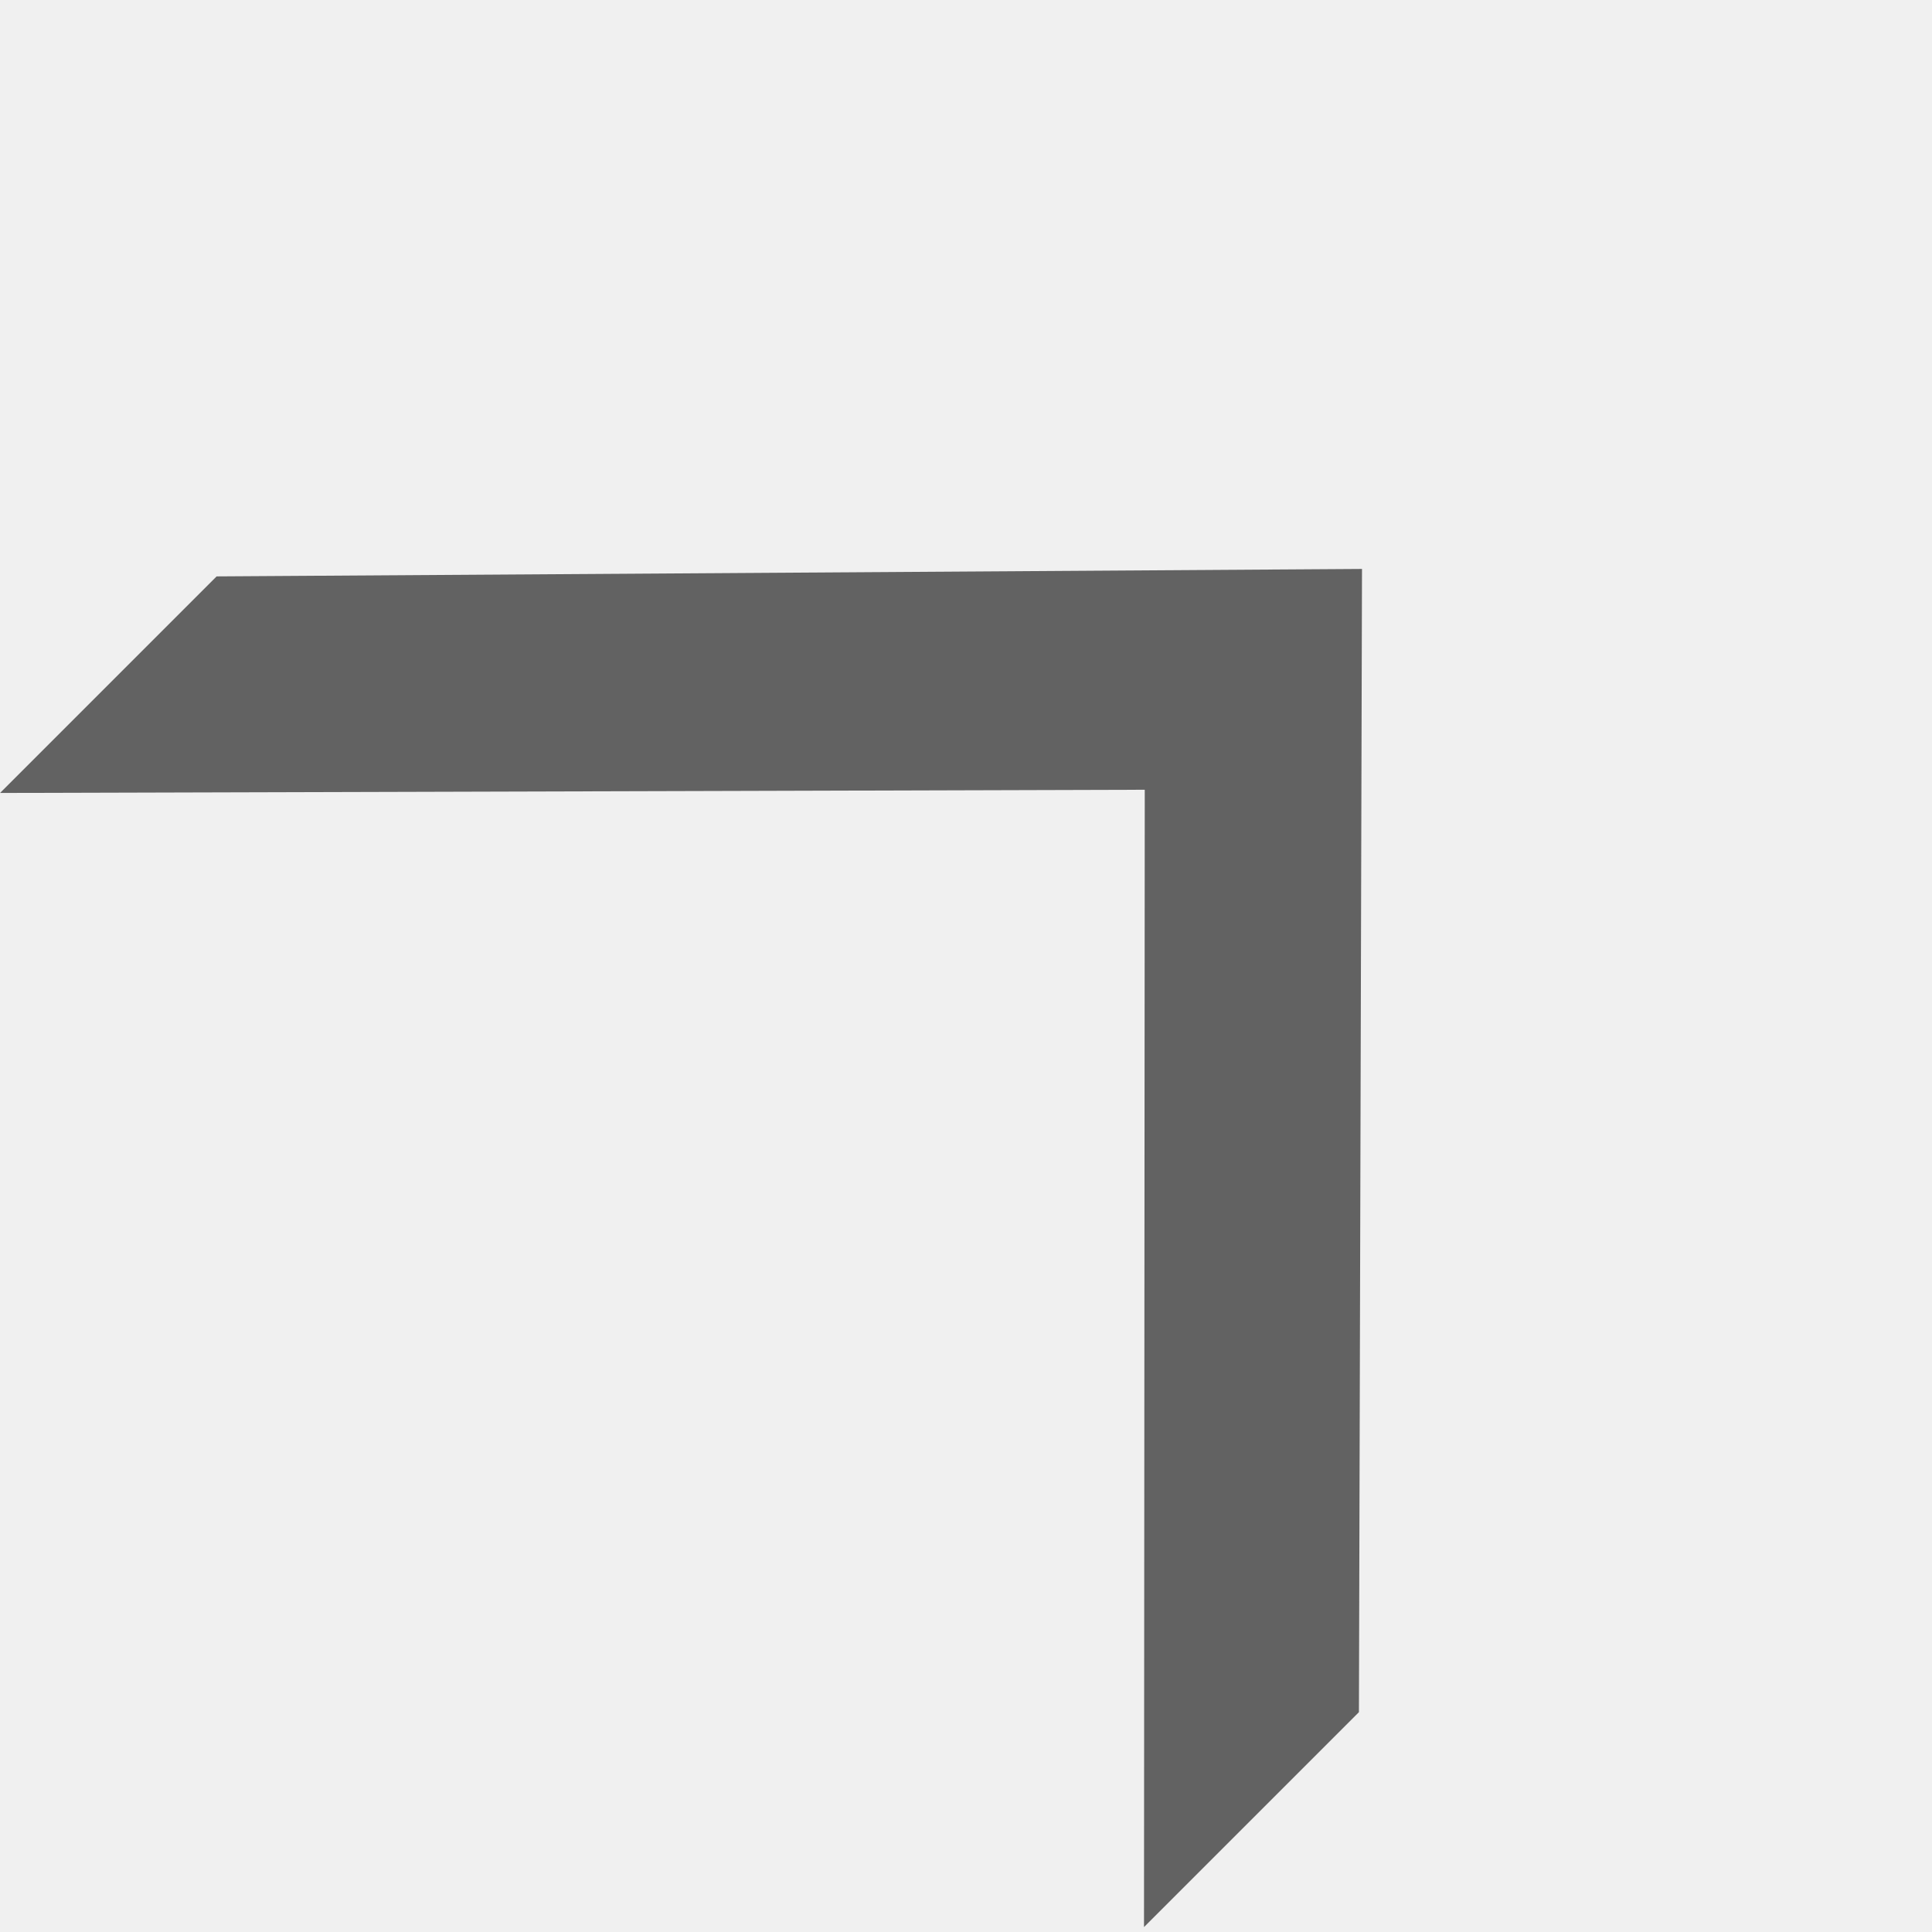
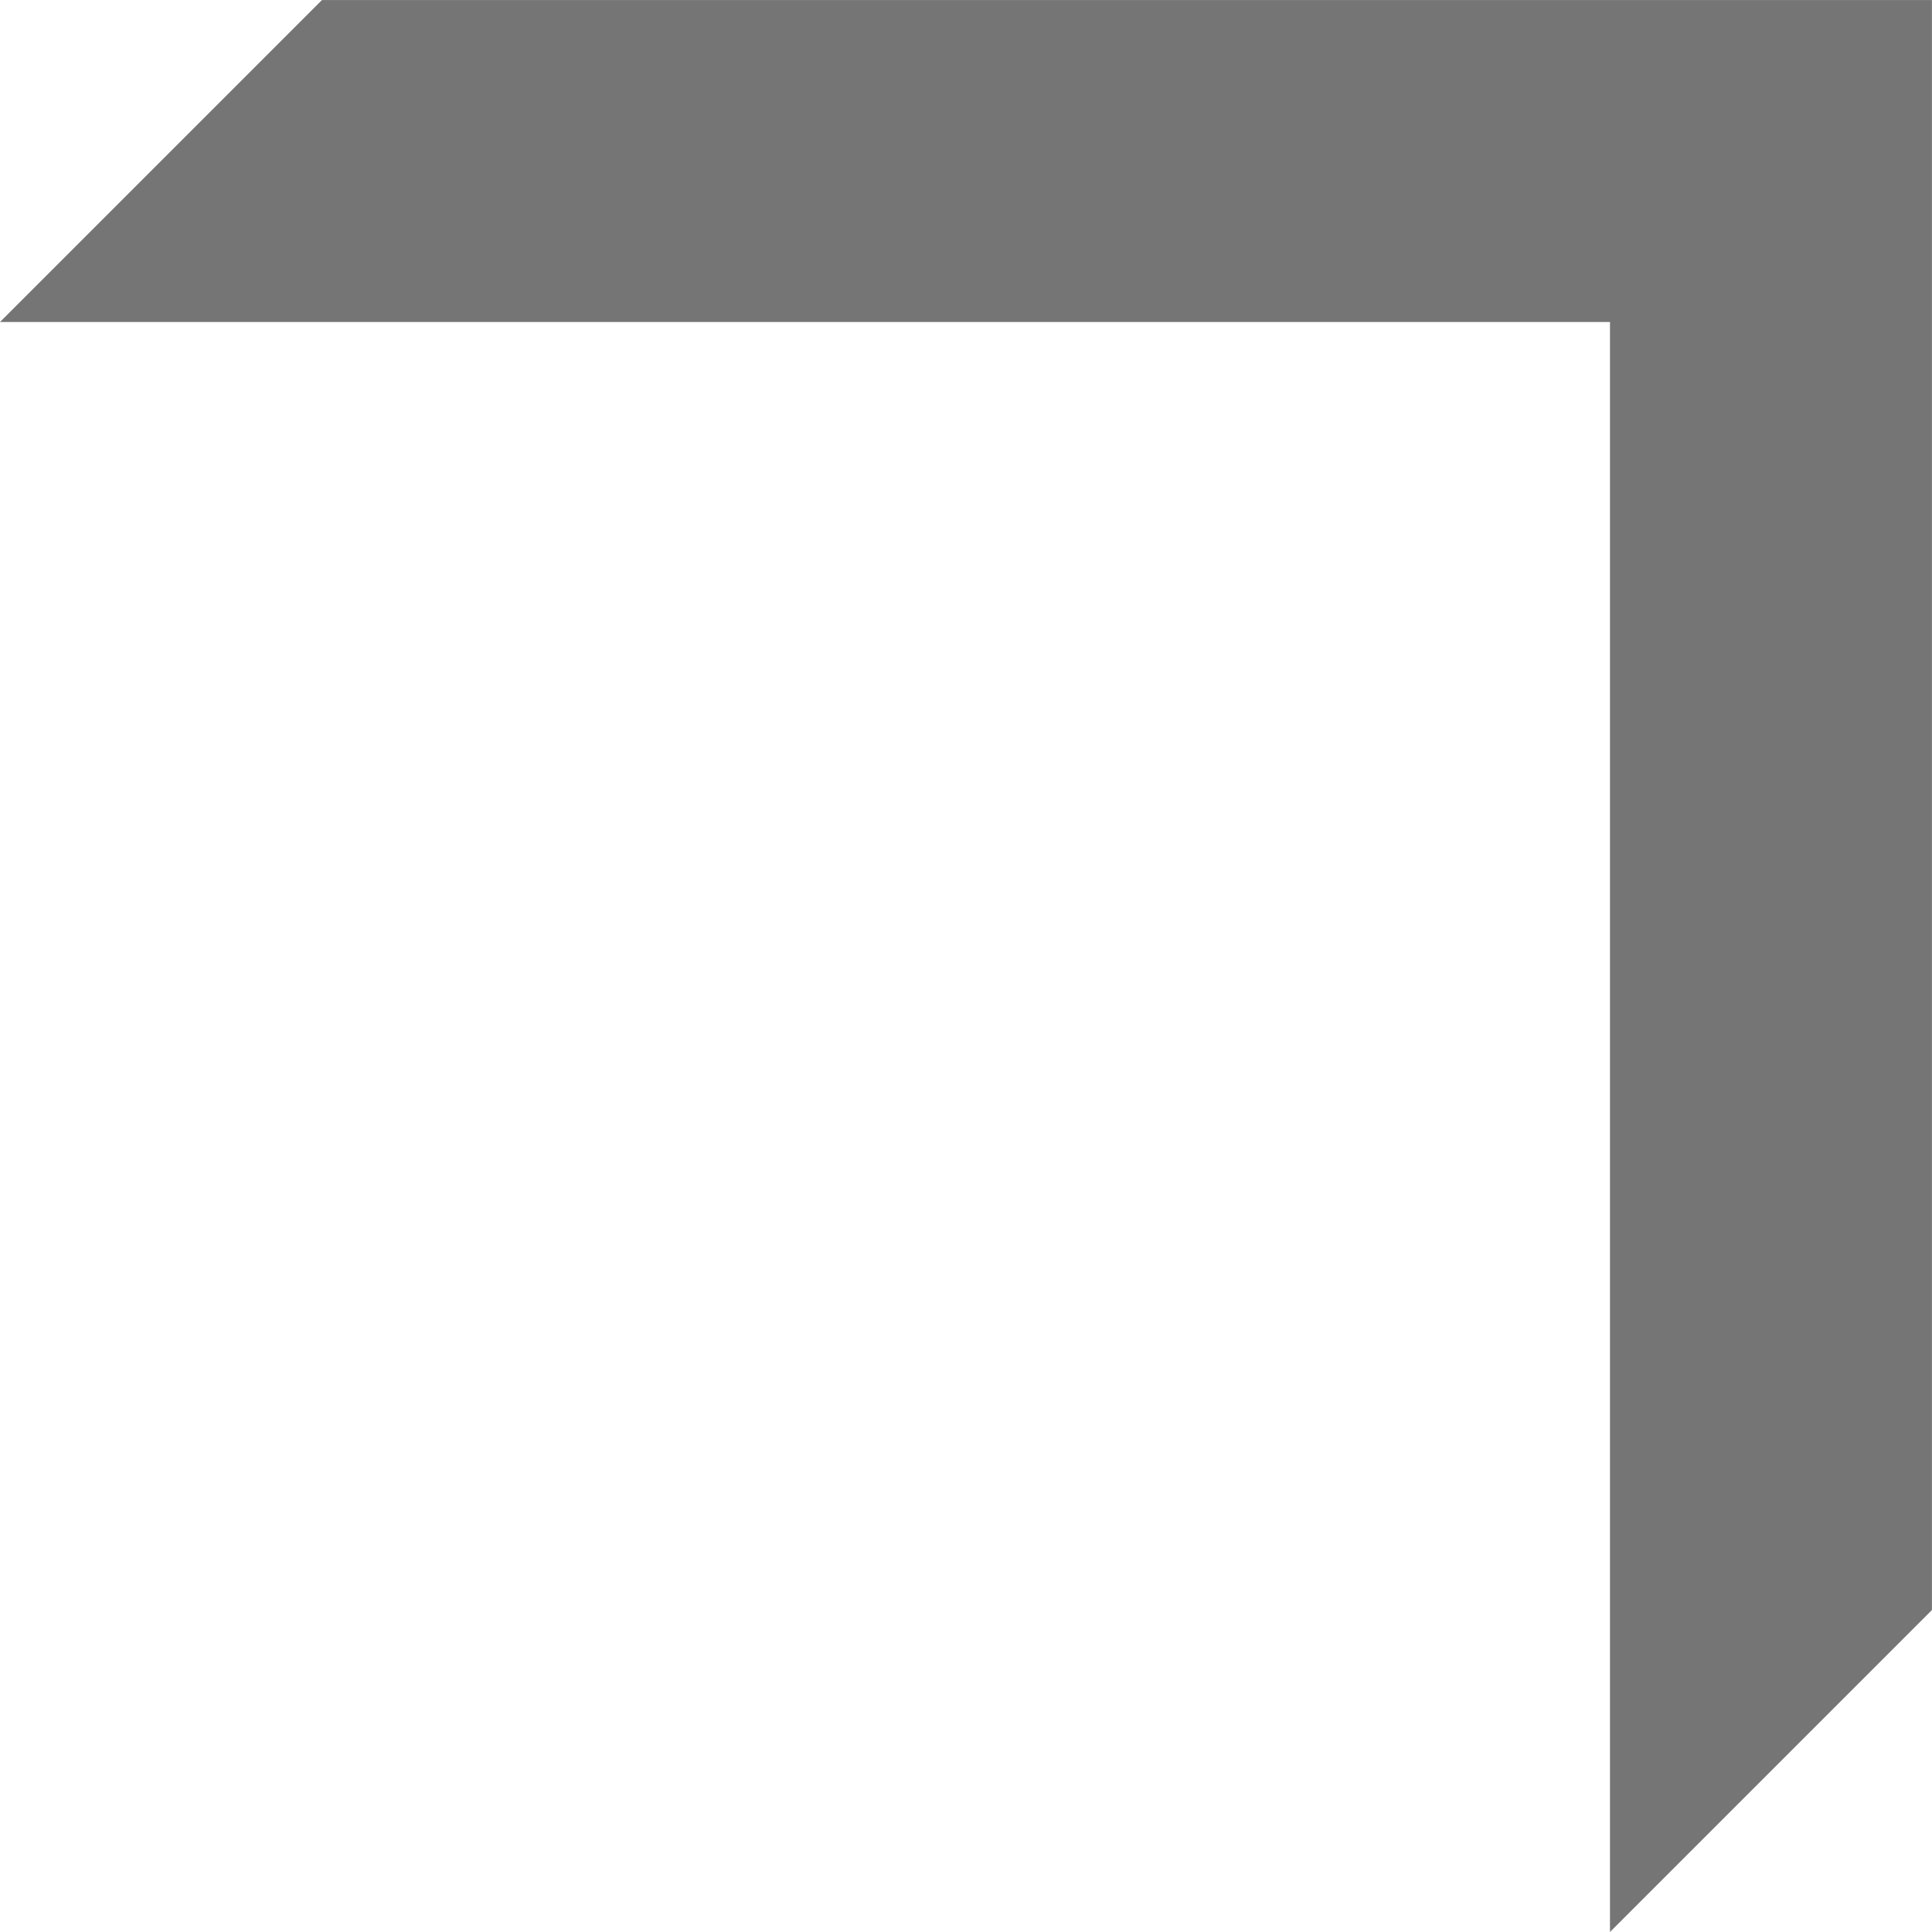
- <svg xmlns="http://www.w3.org/2000/svg" viewBox="692 115 19.984 19.984">
+ <svg xmlns="http://www.w3.org/2000/svg" viewBox="498 352 12 12">
  <defs>
    <style>
      .cls-1 {
-         fill: #626262;
+         clip-path: url(#clip-Artboard_2);
+       }
+ 
+       .cls-2 {
+         fill: #757575;
+       }
+ 
+       .cls-3 {
+         fill: #fff;
      }
    </style>
+     <clipPath id="clip-Artboard_2">
+       <rect x="498" y="352" width="12" height="12" />
+     </clipPath>
  </defs>
-   <path id="Up-arrow-red-sharp" class="cls-1" d="M8.336,3.194,5.381,6.166-.013,11.59V8.422L8.31-.01l8.339,8.384v3.144Z" transform="translate(700.205 115.016) rotate(45)" />
+   <g id="Artboard_2" data-name="Artboard – 2" class="cls-1">
+     <rect class="cls-3" x="498" y="352" width="12" height="12" />
+     <path id="Up-arrow-red-sharp" class="cls-2" d="M6.844,1.917-.227,8.988V6.16L6.844-.911,13.915,6.16V8.988Z" transform="translate(504.516 347.805) rotate(45)" />
+   </g>
</svg>
